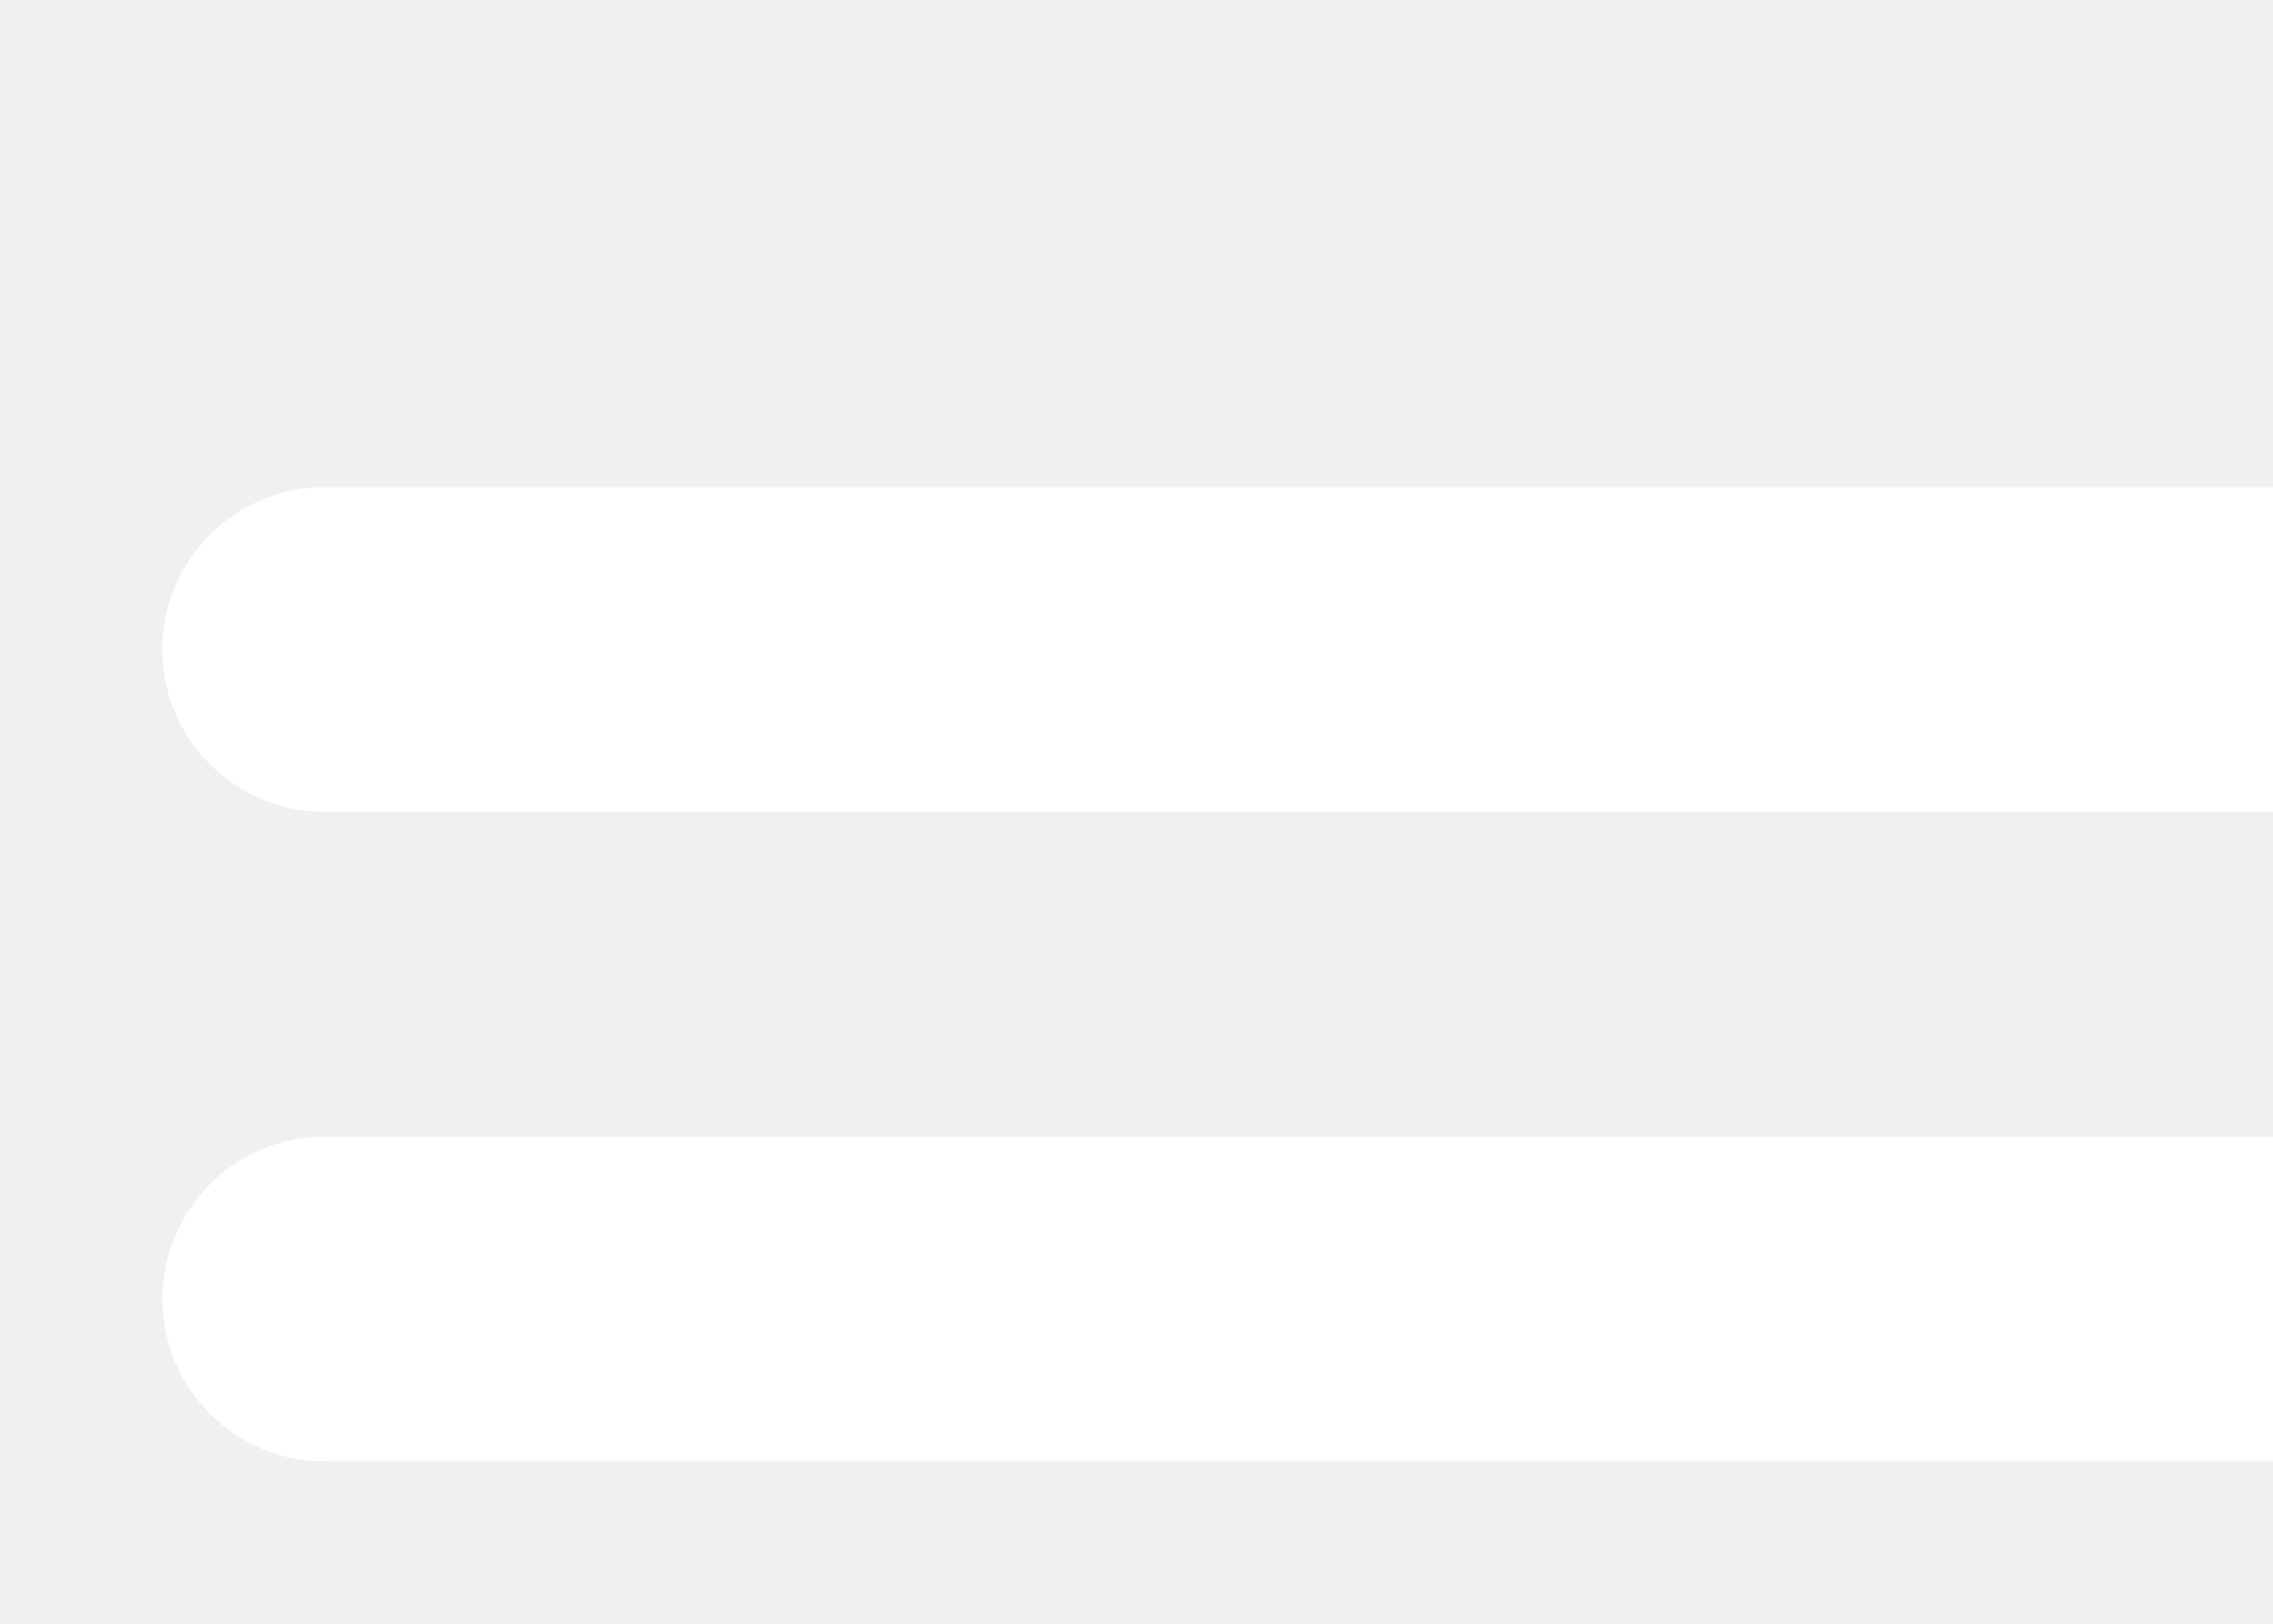
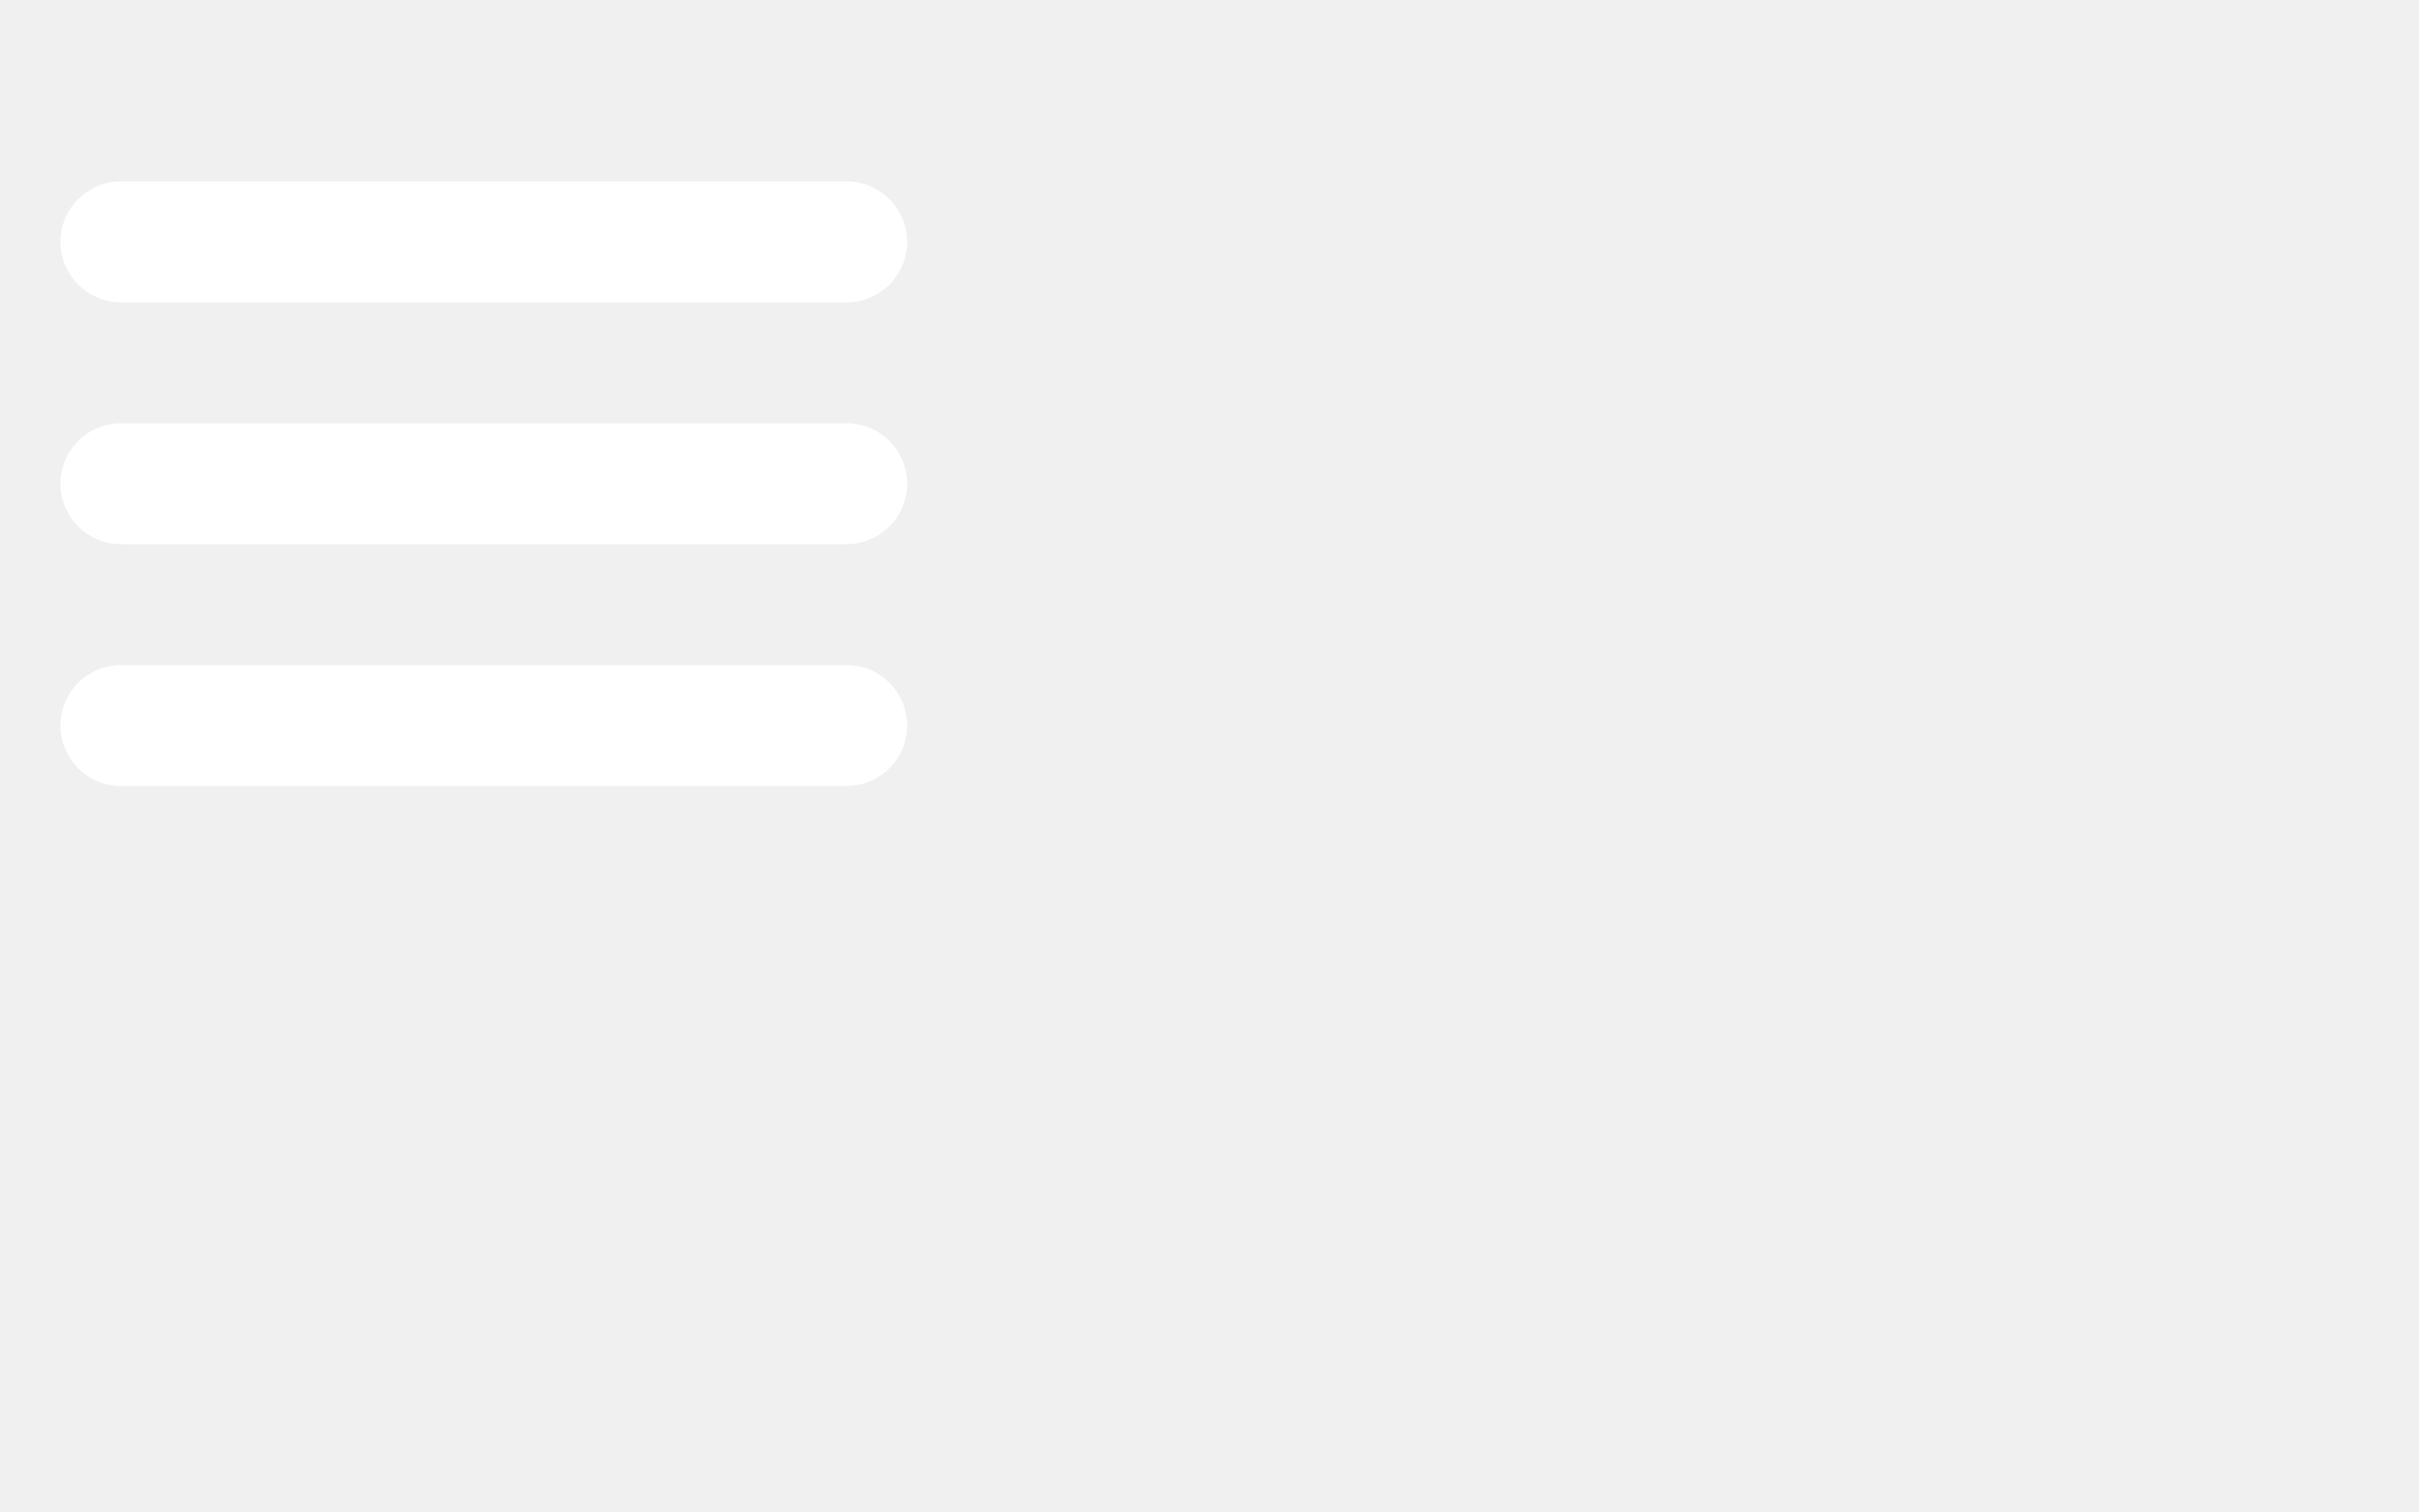
- <svg xmlns="http://www.w3.org/2000/svg" width="100%" height="100%">
+ <svg xmlns="http://www.w3.org/2000/svg" width="80px" height="50px" viewBox="0 0 80 50" version="1.1">
  <path fill="white" d="M4,10h24c1.104,0,2-0.896,2-2s-0.896-2-2-2H4C2.896,6,2,6.896,2,8S2.896,10,4,10z M28,14H4c-1.104,0-2,0.896-2,2  s0.896,2,2,2h24c1.104,0,2-0.896,2-2S29.104,14,28,14z M28,22H4c-1.104,0-2,0.896-2,2s0.896,2,2,2h24c1.104,0,2-0.896,2-2  S29.104,22,28,22z" />
</svg>
